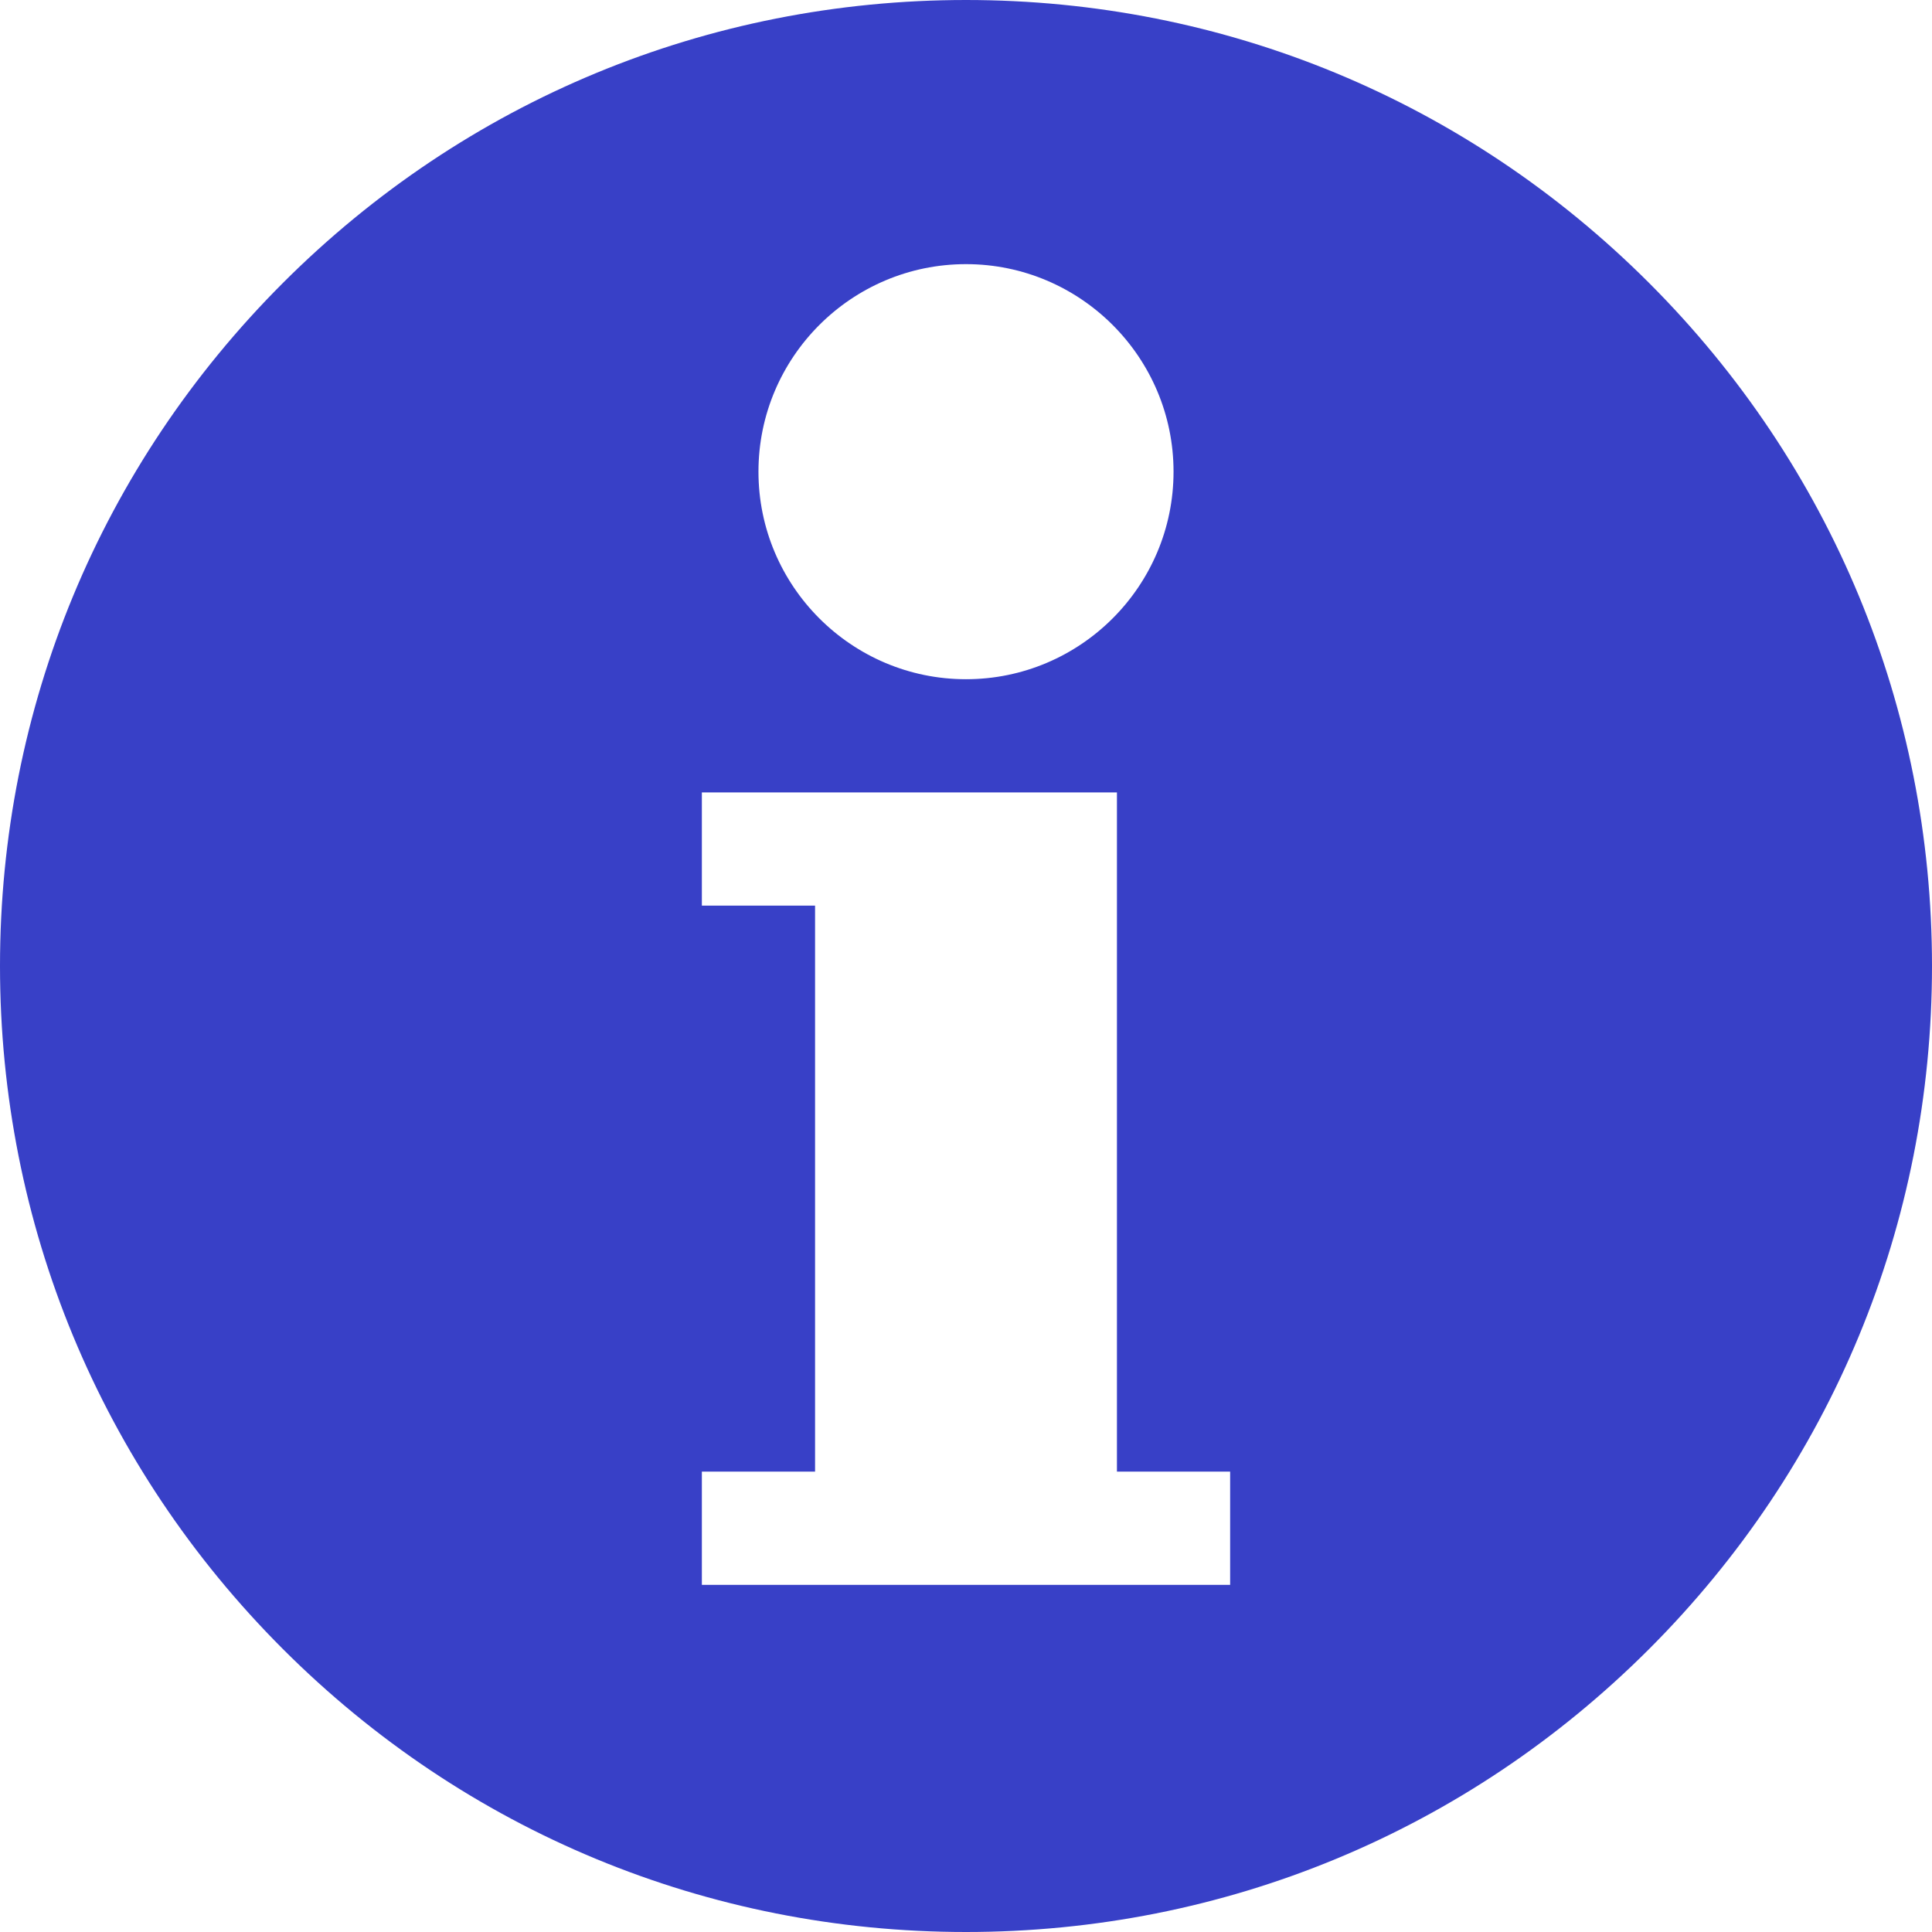
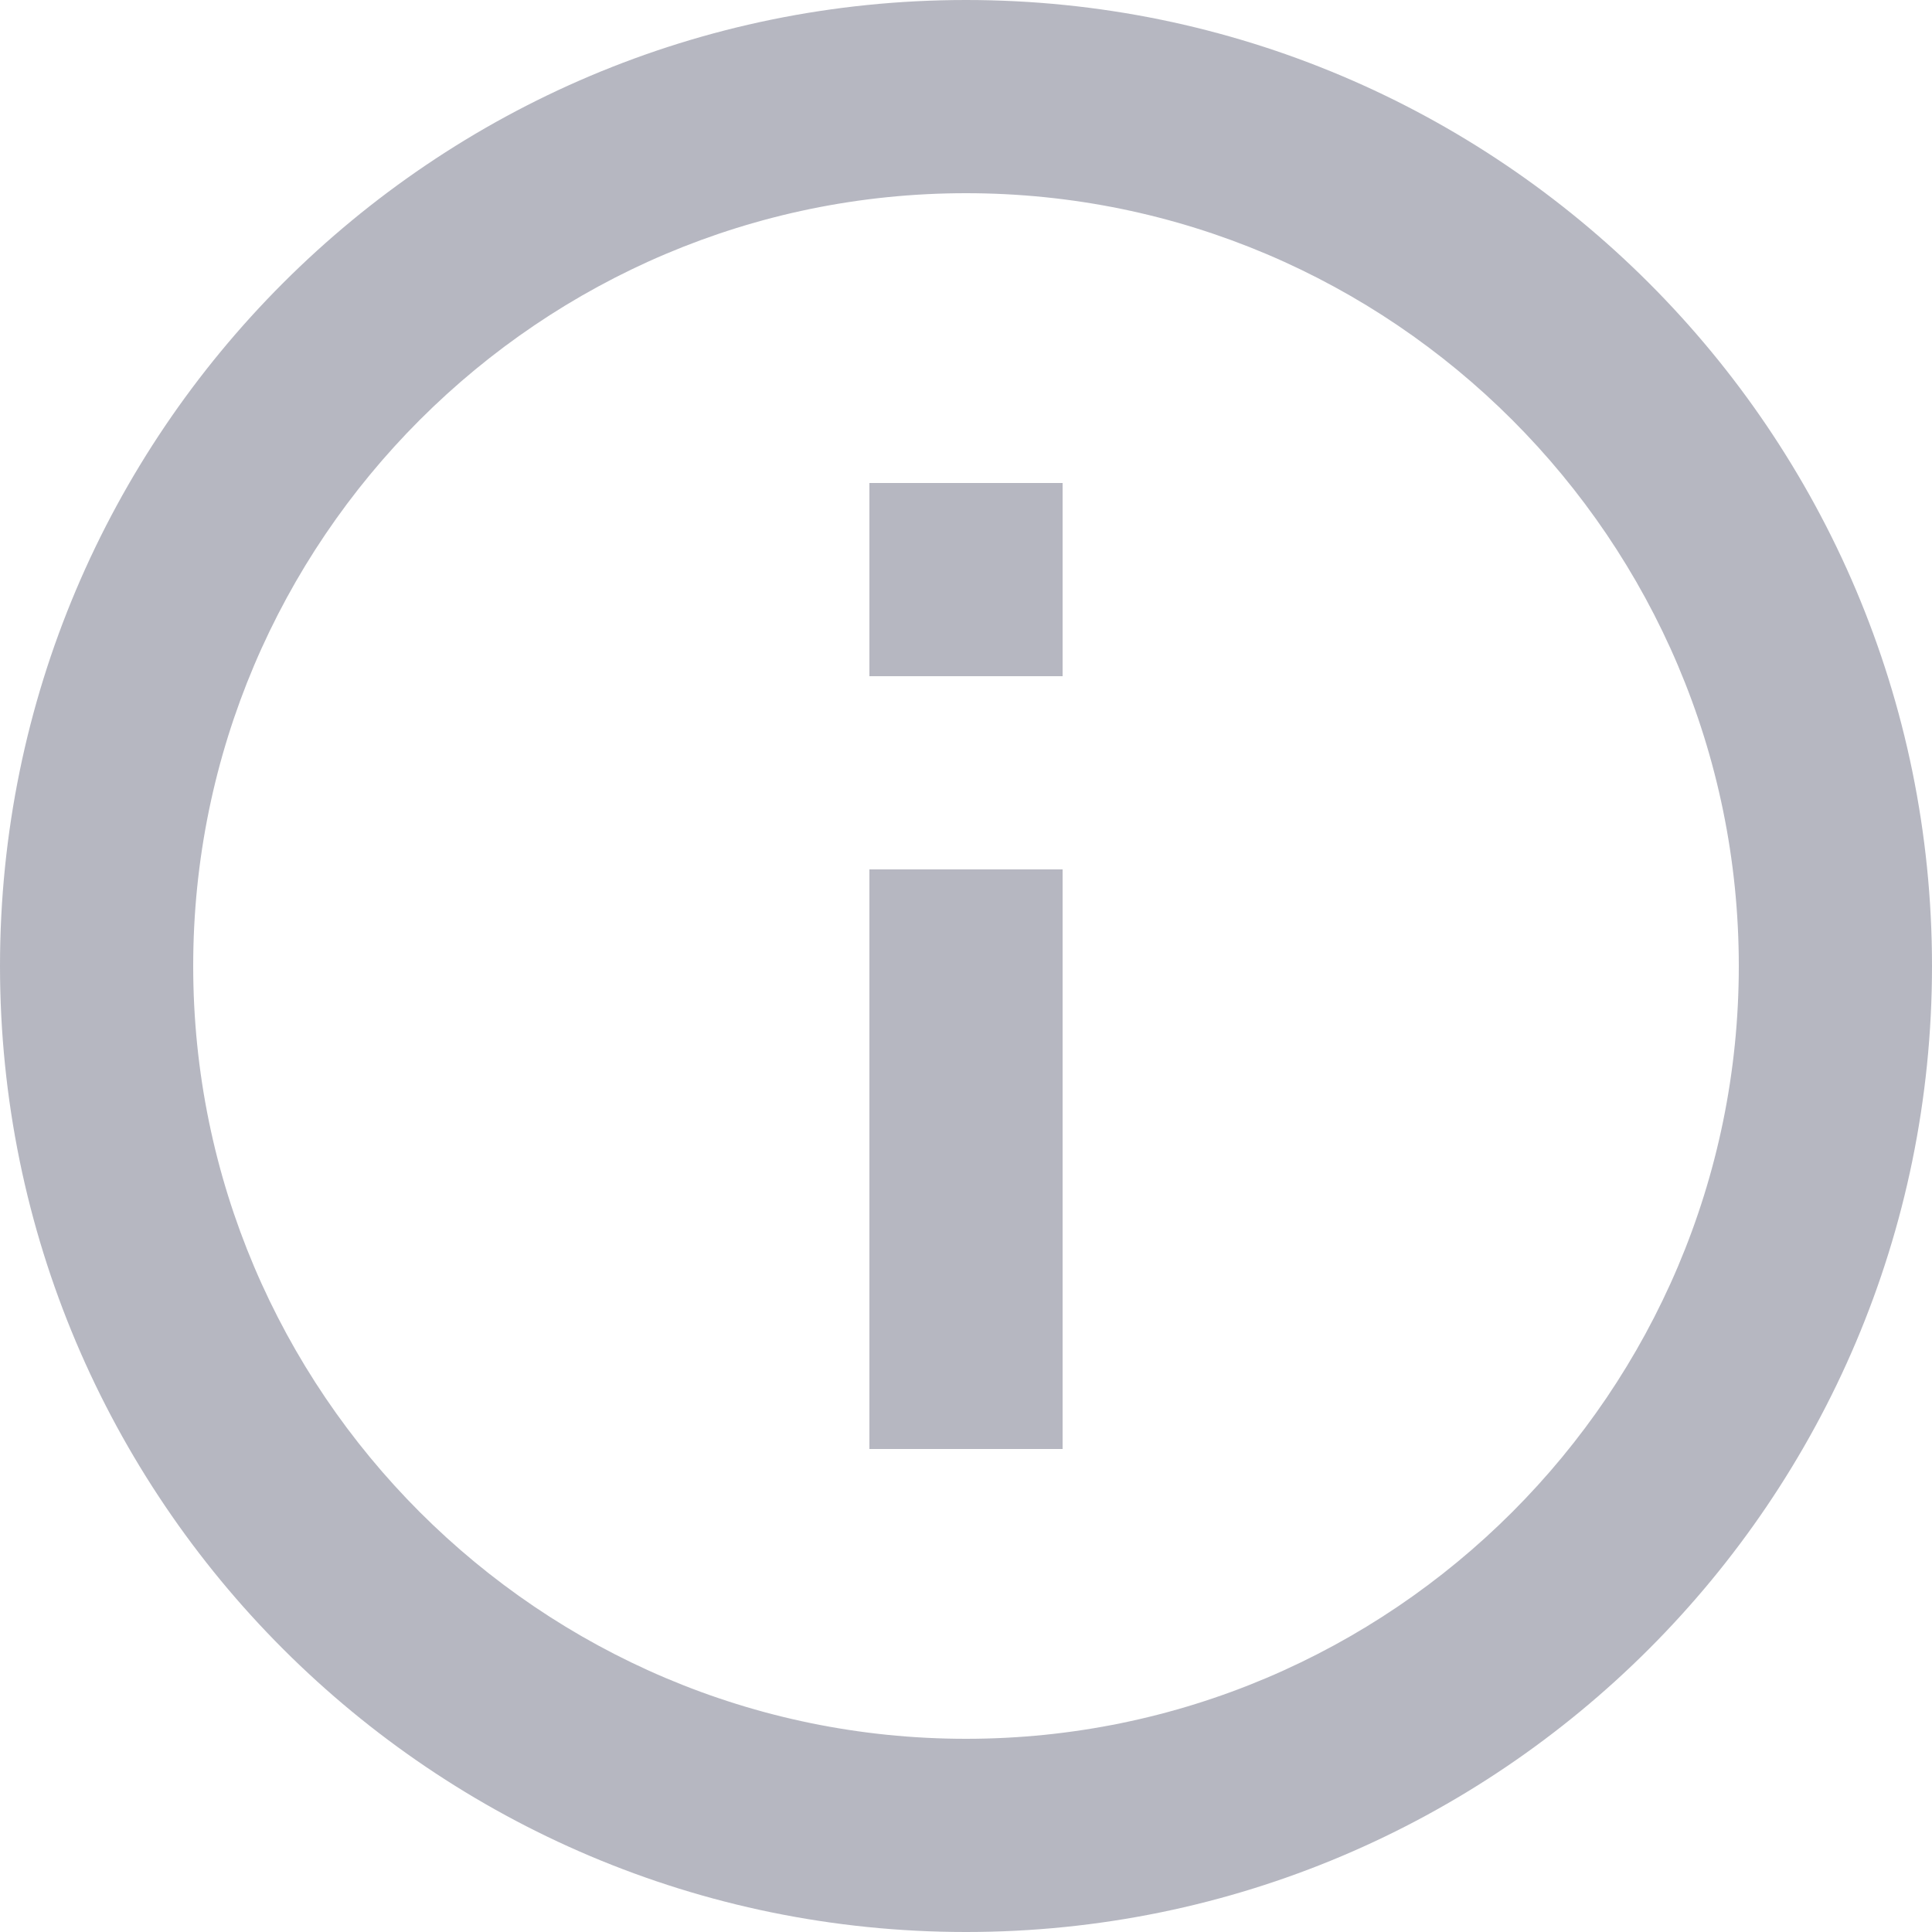
- <svg xmlns="http://www.w3.org/2000/svg" version="1.1" width="512" height="512" x="0" y="0" viewBox="0 0 512 512" style="enable-background:new 0 0 512 512" xml:space="preserve" class="">
-   <g>
-     <g>
-       <g>
-         <path d="M437.02,74.98C388.667,26.629,324.38,0,256,0S123.333,26.629,74.98,74.98C26.629,123.333,0,187.62,0,256    s26.629,132.667,74.98,181.02C123.333,485.371,187.62,512,256,512s132.667-26.629,181.02-74.98    C485.371,388.667,512,324.38,512,256S485.371,123.333,437.02,74.98z M256,70c30.327,0,55,24.673,55,55c0,30.327-24.673,55-55,55    c-30.327,0-55-24.673-55-55C201,94.673,225.673,70,256,70z M326,420H186v-30h30V240h-30v-30h110v180h30V420z" fill="#3840c7" data-original="#000000" style="" class="" />
-       </g>
-     </g>
-     <g>
- </g>
-     <g>
- </g>
-     <g>
- </g>
-     <g>
- </g>
-     <g>
- </g>
-     <g>
- </g>
-     <g>
- </g>
-     <g>
- </g>
-     <g>
- </g>
-     <g>
- </g>
-     <g>
- </g>
-     <g>
- </g>
-     <g>
- </g>
-     <g>
- </g>
-     <g>
- </g>
-   </g>
+ <svg xmlns="http://www.w3.org/2000/svg" width="14" height="14" viewBox="0 0 14 14" fill="none">
+   <path opacity="0.3" d="M6.3 3.5H7.7V4.9H6.3V3.5ZM6.3 6.3H7.7V10.5H6.3V6.3ZM7 0C3.136 0 0 3.136 0 7C0 10.864 3.136 14 7 14C10.864 14 14 10.864 14 7C14 3.136 10.864 0 7 0ZM7 12.6C3.913 12.6 1.4 10.087 1.4 7C1.4 3.913 3.913 1.4 7 1.4C10.087 1.4 12.6 3.913 12.6 7C12.6 10.087 10.087 12.6 7 12.6Z" fill="#0A0E30" />
</svg>
